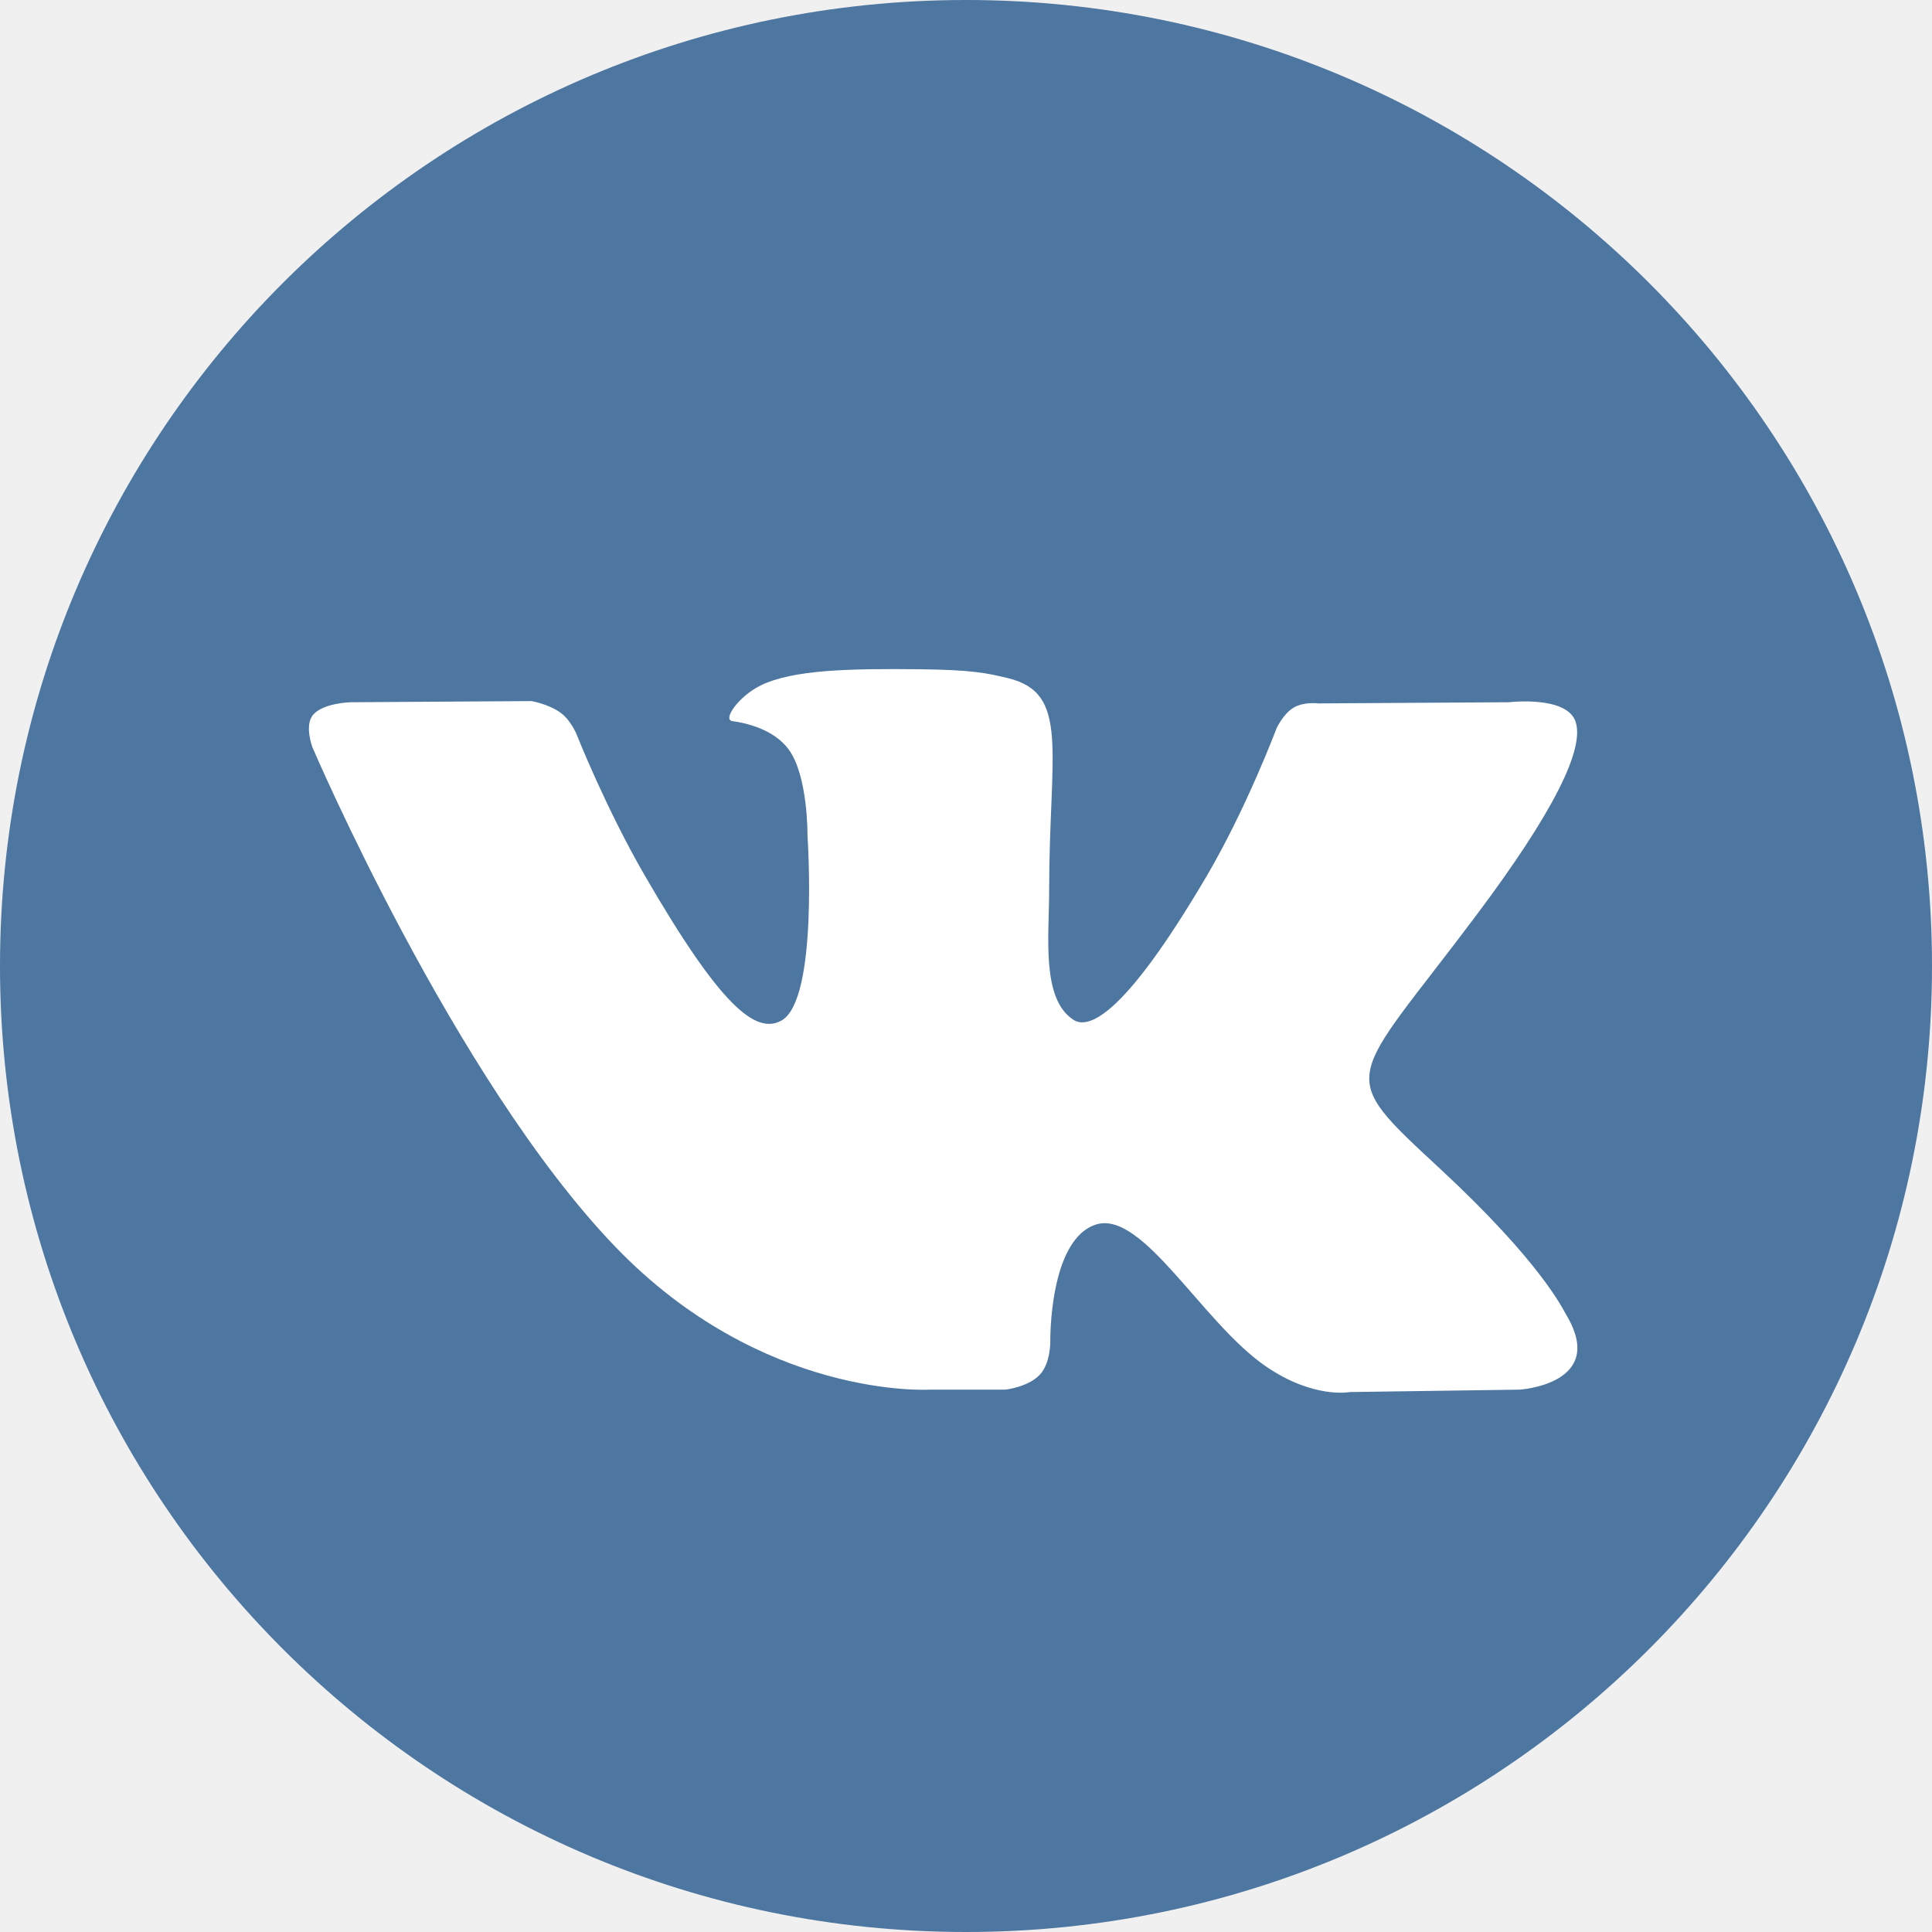
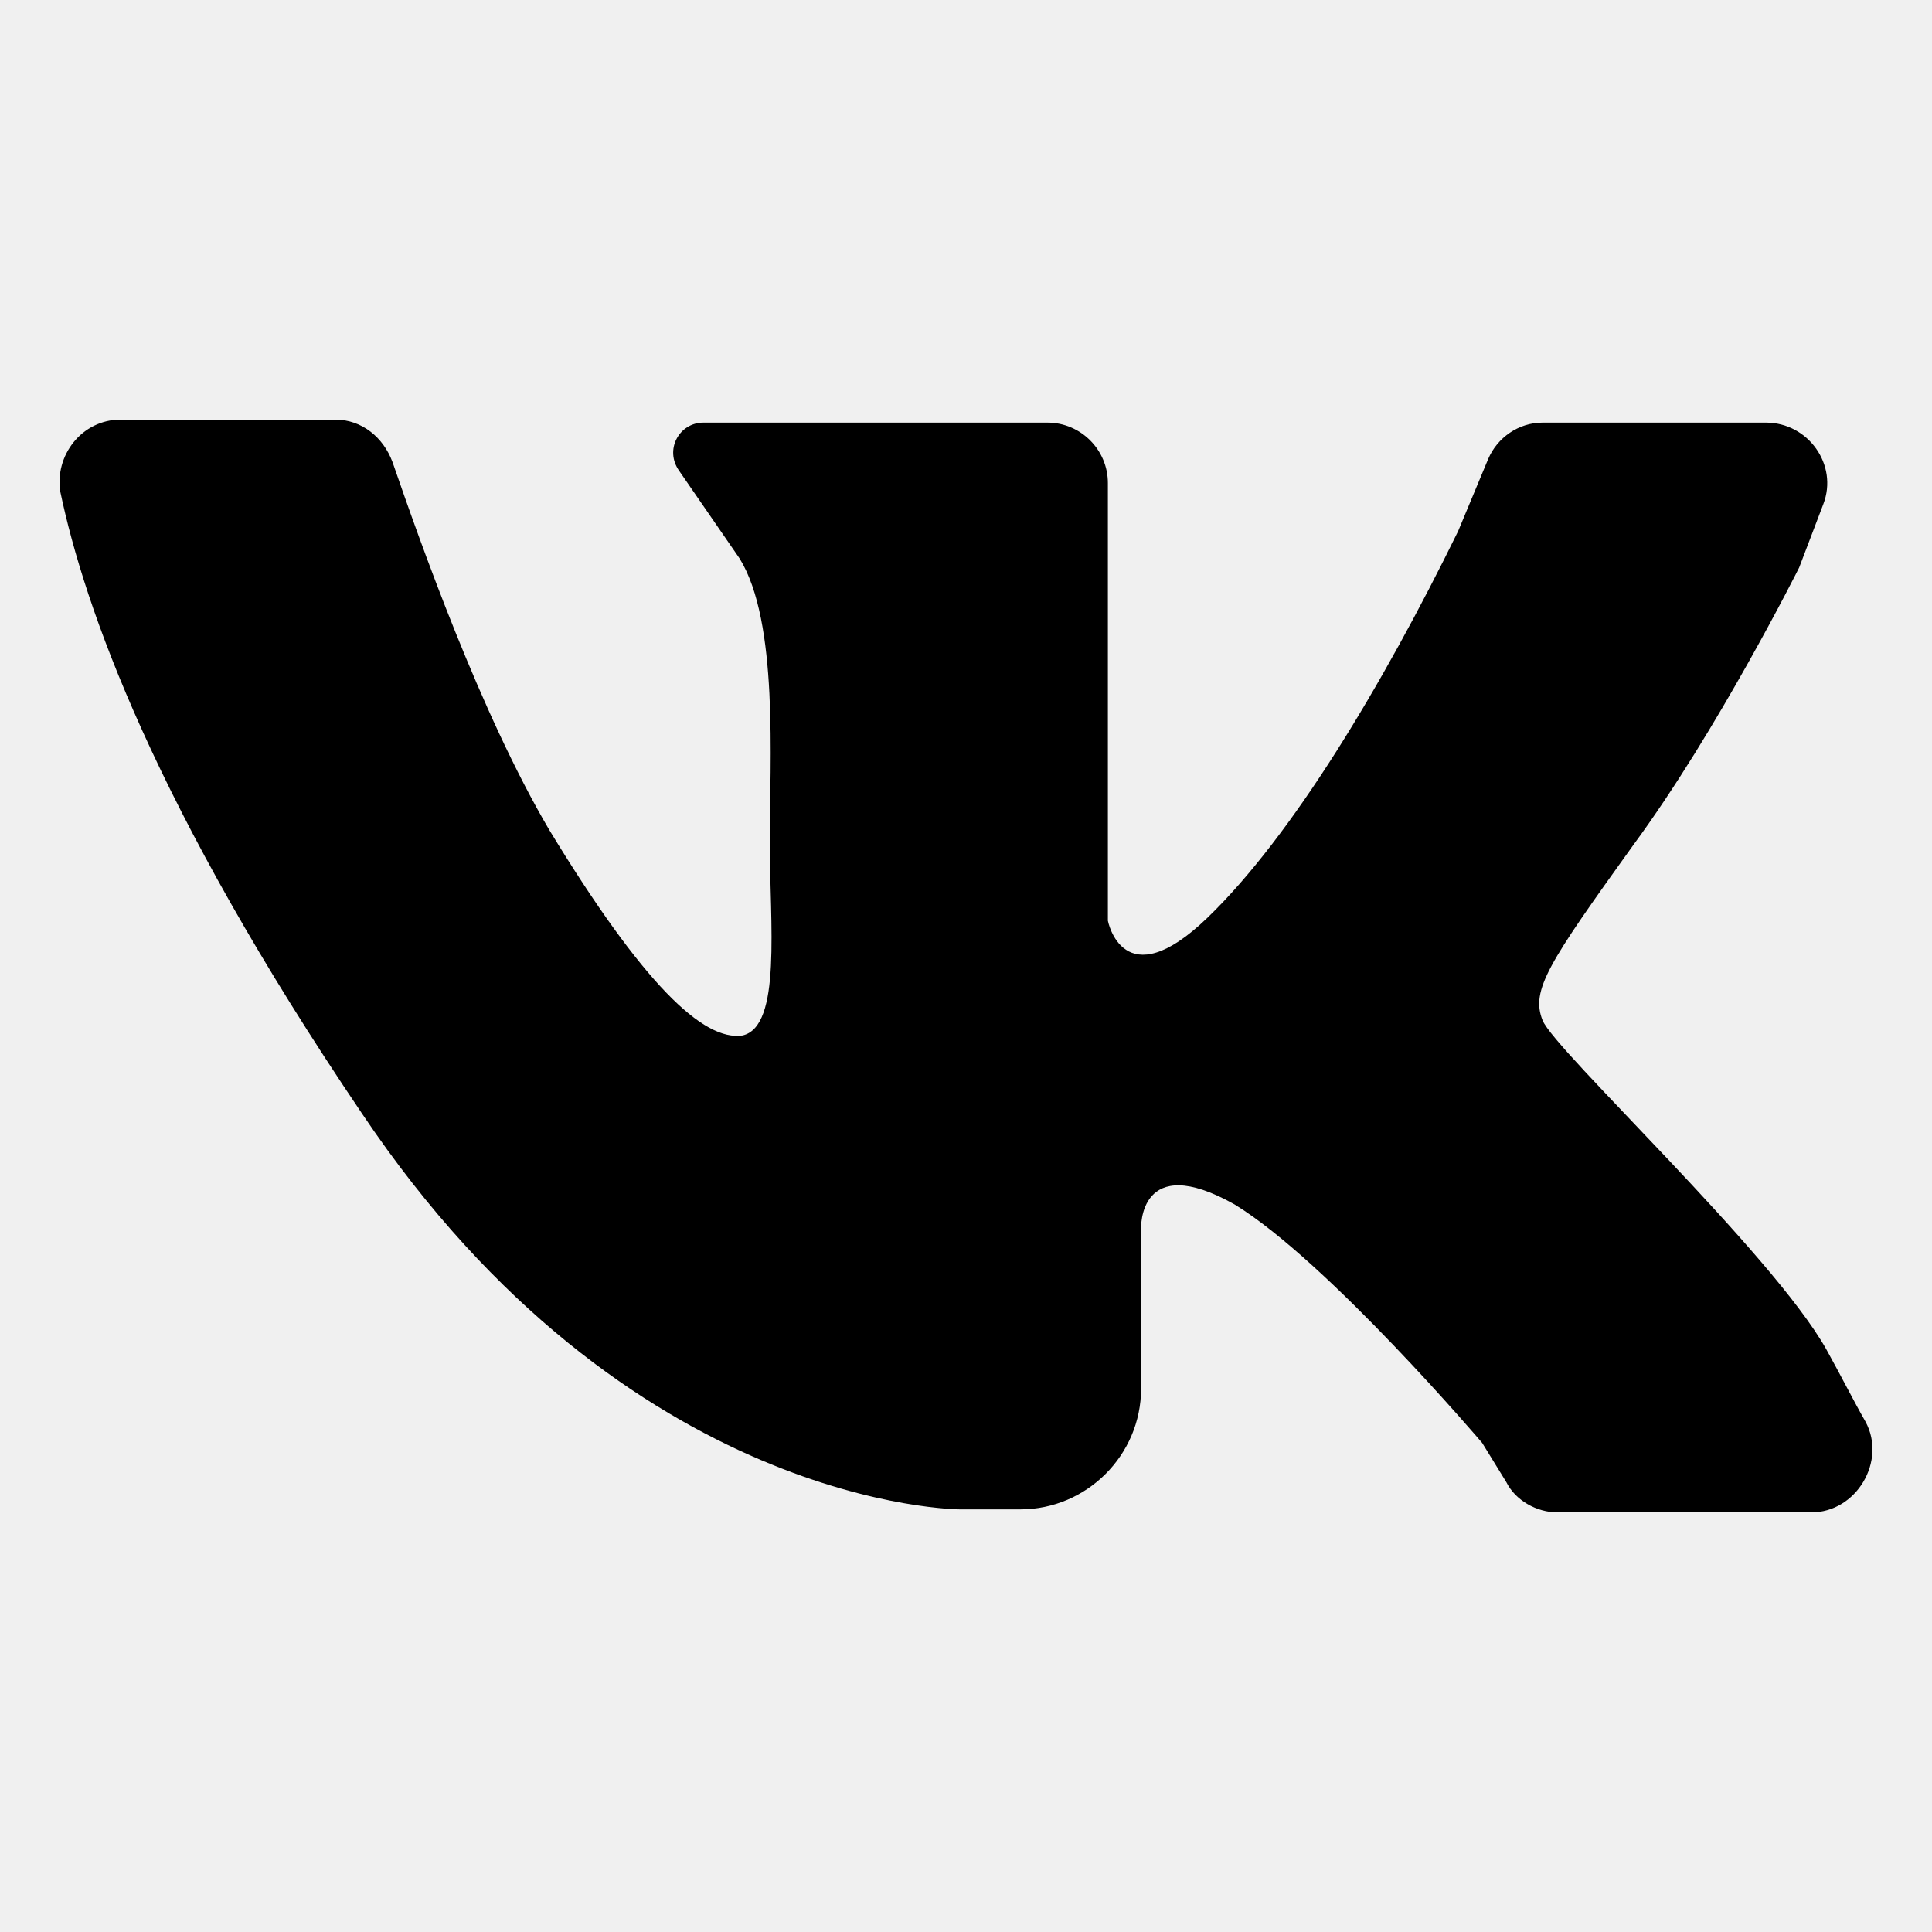
- <svg xmlns="http://www.w3.org/2000/svg" width="25" height="25" viewBox="0 0 25 25" fill="none">
-   <path d="M12.5 25C19.404 25 25 19.404 25 12.5C25 5.596 19.404 0 12.5 0C5.596 0 0 5.596 0 12.5C0 19.404 5.596 25 12.5 25Z" fill="#4D76A1" />
-   <path fill-rule="evenodd" clip-rule="evenodd" d="M12.028 17.982H13.009C13.009 17.982 13.305 17.95 13.457 17.787C13.596 17.637 13.591 17.356 13.591 17.356C13.591 17.356 13.572 16.039 14.183 15.845C14.786 15.655 15.559 17.118 16.379 17.68C16.999 18.106 17.47 18.013 17.47 18.013L19.662 17.982C19.662 17.982 20.808 17.912 20.265 17.01C20.22 16.936 19.948 16.343 18.635 15.124C17.26 13.849 17.445 14.055 19.1 11.848C20.108 10.505 20.511 9.684 20.386 9.333C20.265 8.998 19.524 9.087 19.524 9.087L17.056 9.102C17.056 9.102 16.873 9.077 16.737 9.158C16.605 9.238 16.519 9.423 16.519 9.423C16.519 9.423 16.129 10.463 15.608 11.347C14.509 13.213 14.069 13.312 13.89 13.196C13.472 12.926 13.576 12.111 13.576 11.532C13.576 9.724 13.851 8.97 13.042 8.775C12.774 8.71 12.576 8.667 11.89 8.66C11.01 8.651 10.264 8.663 9.842 8.87C9.562 9.007 9.345 9.313 9.477 9.331C9.64 9.353 10.009 9.431 10.205 9.697C10.458 10.041 10.449 10.814 10.449 10.814C10.449 10.814 10.595 12.943 10.11 13.207C9.777 13.389 9.321 13.018 8.341 11.325C7.839 10.458 7.46 9.5 7.46 9.5C7.46 9.5 7.387 9.321 7.257 9.225C7.099 9.109 6.877 9.072 6.877 9.072L4.532 9.087C4.532 9.087 4.18 9.097 4.051 9.25C3.936 9.386 4.042 9.668 4.042 9.668C4.042 9.668 5.878 13.963 7.957 16.128C9.863 18.113 12.028 17.982 12.028 17.982Z" fill="white" />
+ <svg xmlns="http://www.w3.org/2000/svg" version="1.1" viewBox="0 0 64 64" xml:space="preserve">
+   <g id="guidlines" />
+   <g id="FB" />
+   <g id="ig" />
+   <g id="yt" />
+   <g id="twitter" />
+   <g id="snapchat" />
+   <g id="WA" />
+   <g id="Pinterrest" />
+   <g id="Layer_9" />
+   <g id="Layer_10" />
+   <g id="Layer_11">
+     <path class="st13" d="M4,13.9c2.1,0,5.3,0,7.1,0c0.9,0,1.6,0.6,1.9,1.4c0.9,2.6,2.9,8.3,5.2,12.2c3.1,5.1,5.1,7,6.4,6.8   c1.3-0.3,0.9-3.7,0.9-6.4s0.3-7.3-1-9.4l-2-2.9c-0.5-0.7,0-1.6,0.8-1.6h11.4c1.1,0,2,0.9,2,2v14.5c0,0,0.5,2.6,3.3-0.1   c2.8-2.7,5.8-7.7,8.3-12.8l1-2.4c0.3-0.7,1-1.2,1.8-1.2h7.4c1.4,0,2.4,1.4,1.9,2.7l-0.8,2.1c0,0-2.7,5.4-5.5,9.2   c-2.8,3.9-3.4,4.8-3,5.8c0.4,1,7.6,7.7,9.4,10.9c0.5,0.9,0.9,1.7,1.3,2.4c0.7,1.3-0.3,3-1.8,3l-8.4,0c-0.7,0-1.4-0.4-1.7-1   l-0.8-1.3c0,0-5.1-6-8.2-7.9c-3.2-1.8-3.1,0.8-3.1,0.8v5.3c0,2.2-1.8,4-4,4h-2c0,0-11,0-19.8-13.1C5.1,26.7,2.8,20.1,2,16.3   C1.8,15.1,2.7,13.9,4,13.9z" />
+   </g>
+   <g id="Layer_12" />
+   <g id="Layer_13" />
+   <g id="Layer_14" />
+   <g id="Layer_15" />
+   <g id="Layer_16" />
+   <g id="Layer_17" />
</svg>
